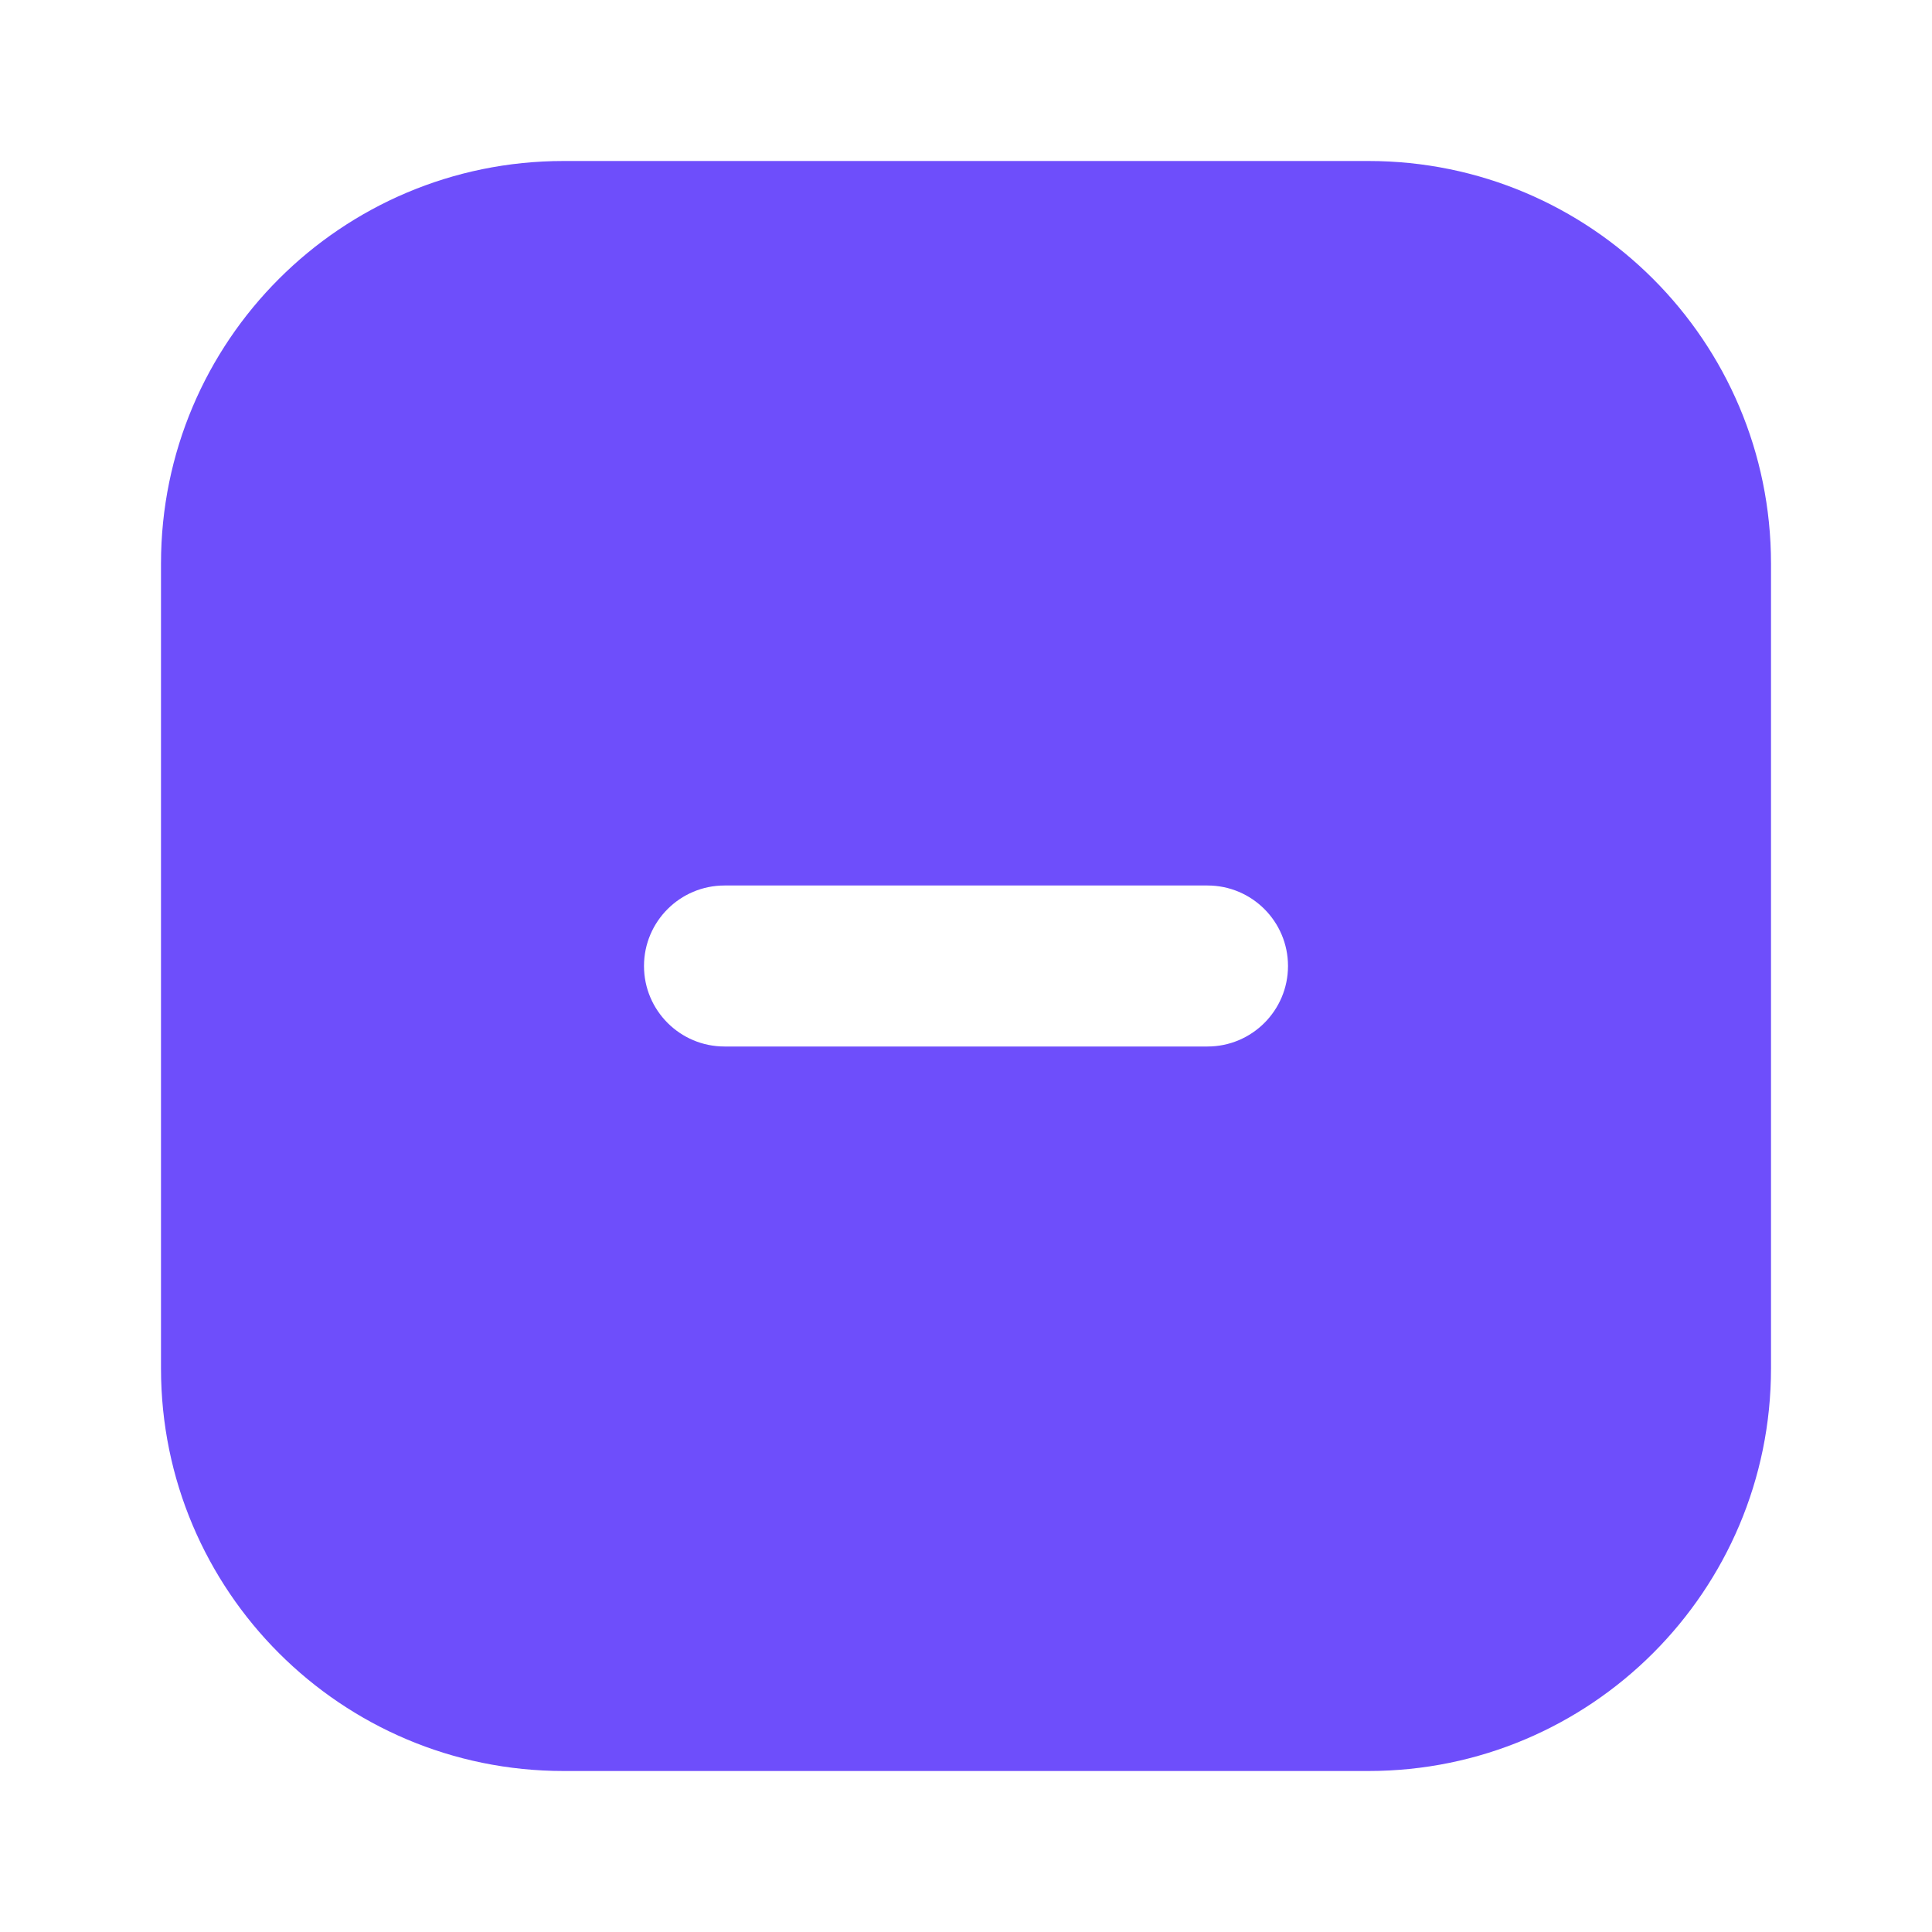
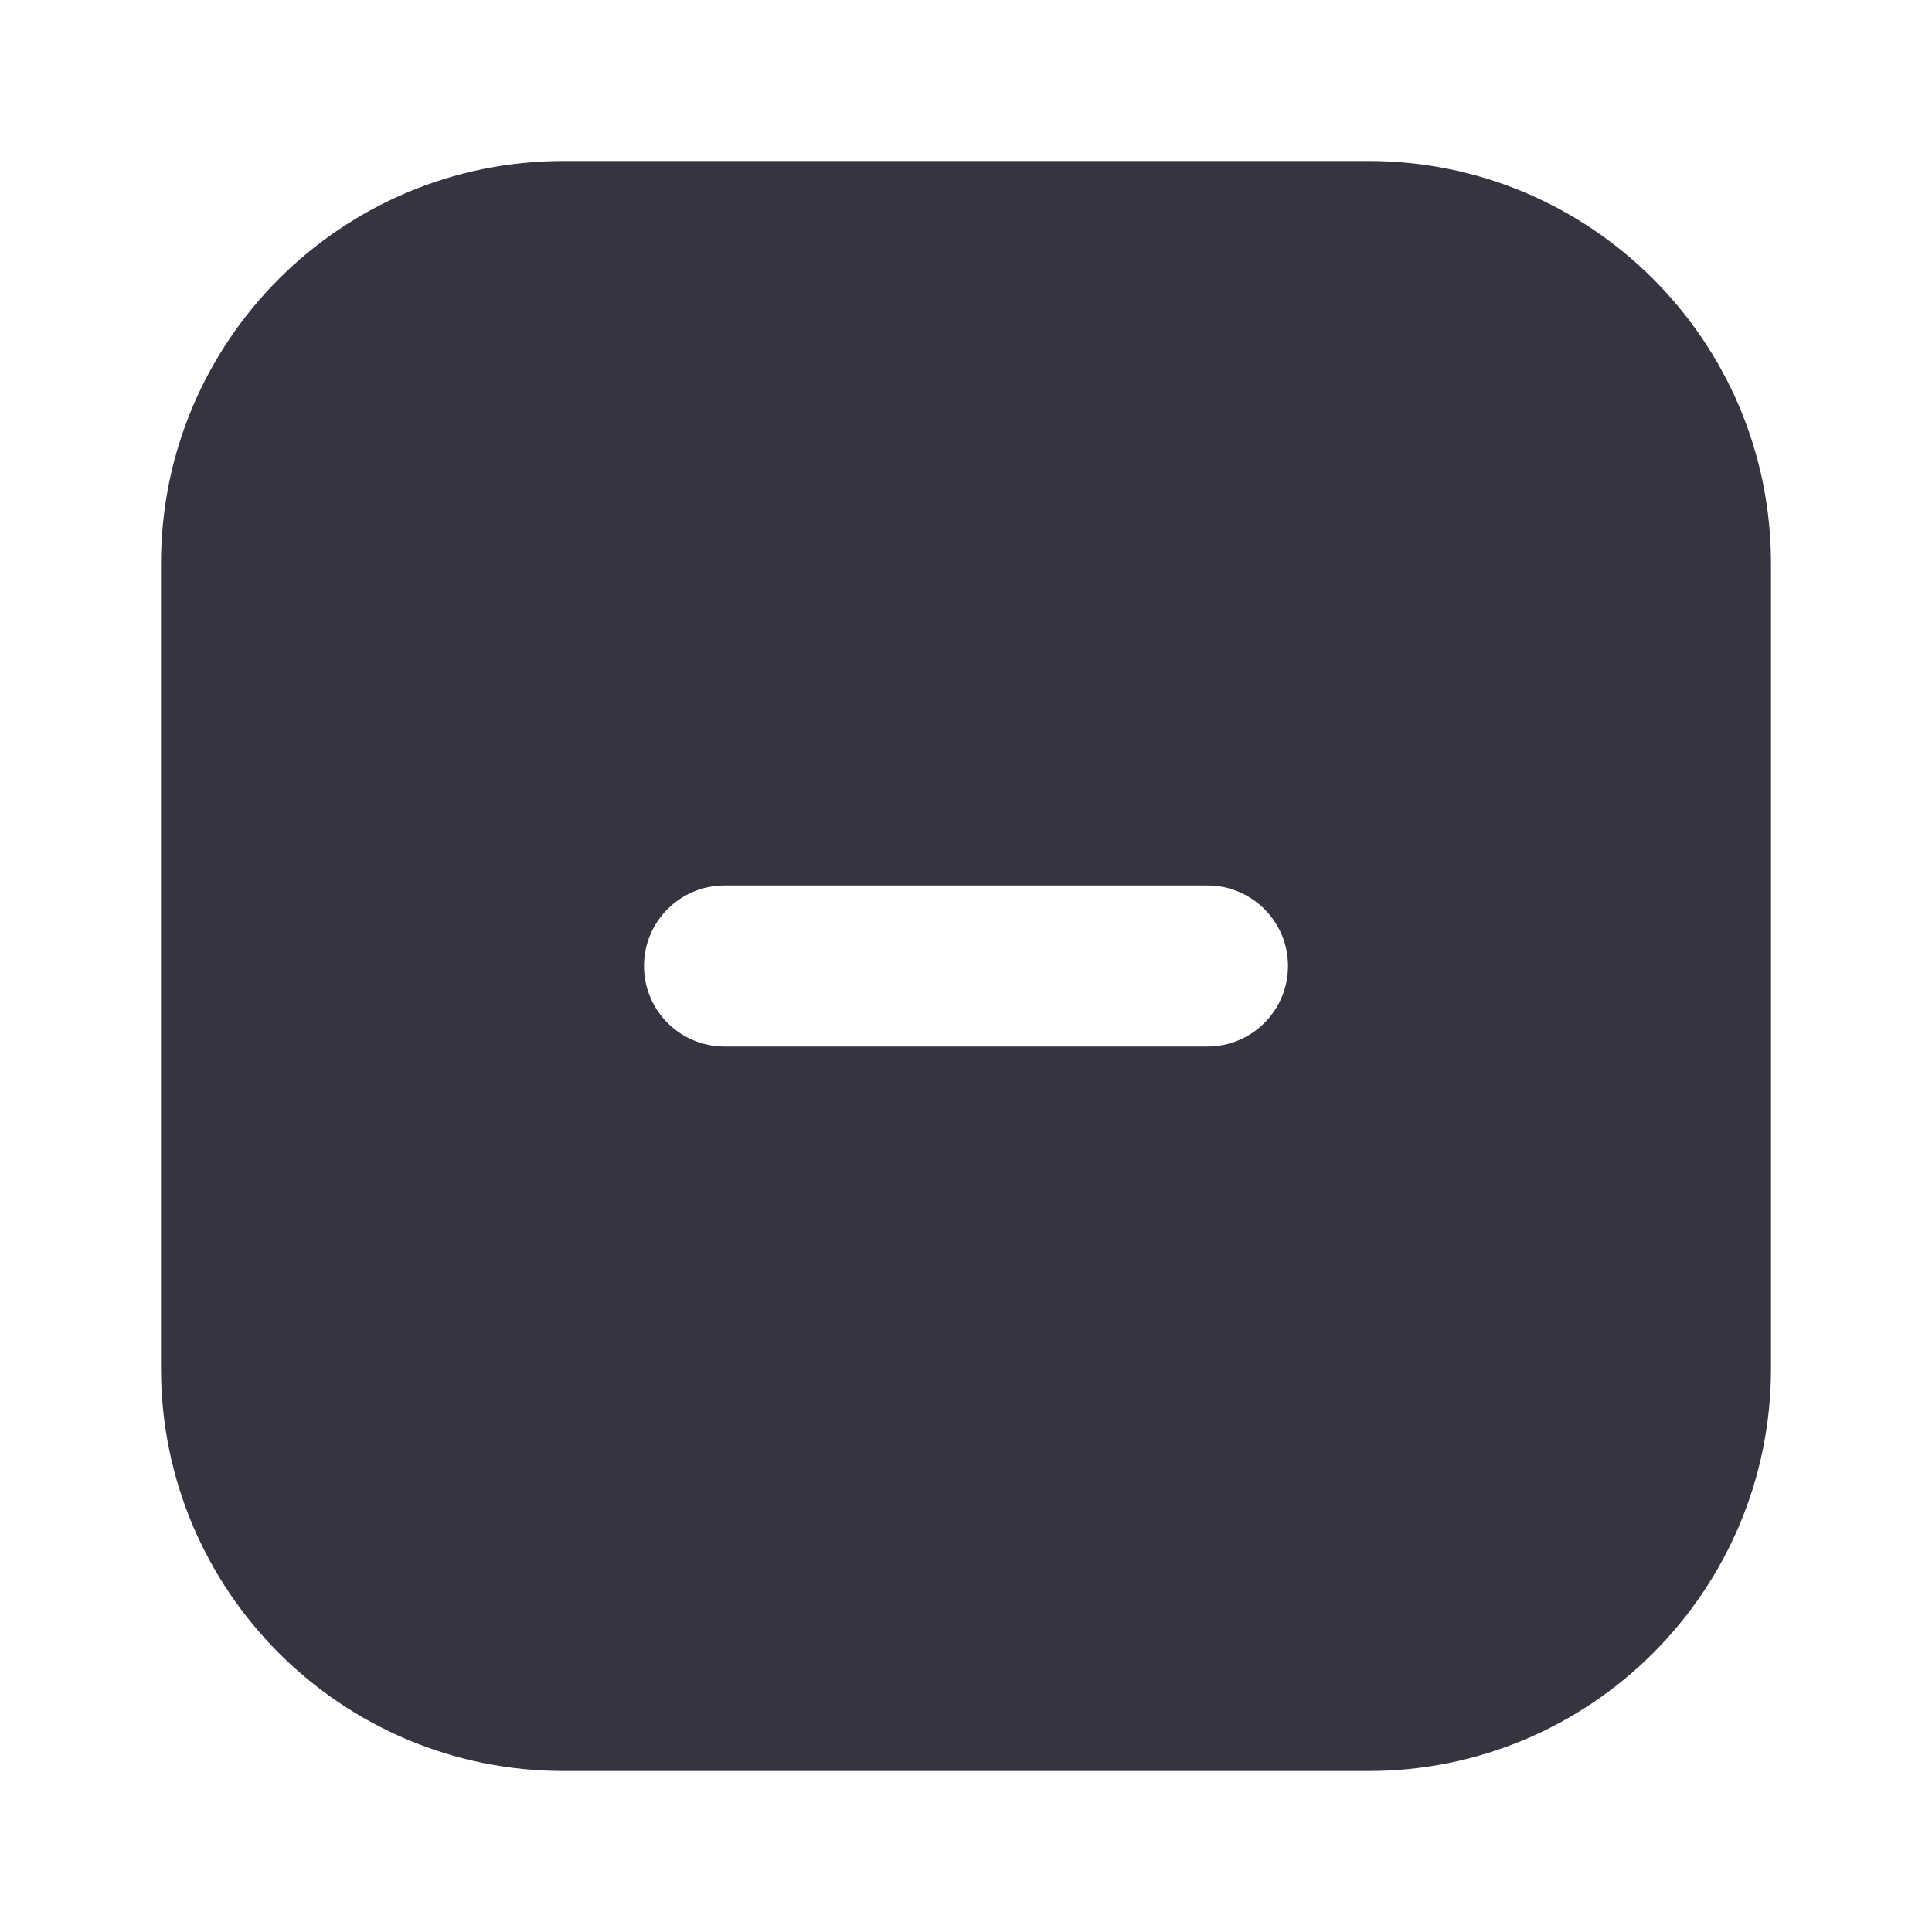
- <svg xmlns="http://www.w3.org/2000/svg" width="24" height="24" viewBox="0 0 24 24">
-   <path fill-rule="evenodd" clip-rule="evenodd" d="M7 2C4.239 2 2 4.239 2 7V17C2 19.761 4.239 22 7 22H17C19.761 22 22 19.761 22 17V7C22 4.239 19.761 2 17 2H7ZM9 13H15C15.552 13 16 12.552 16 12C16 11.448 15.552 11 15 11H9C8.448 11 8 11.448 8 12C8 12.552 8.448 13 9 13Z" fill="#6E4EFB" />
+ <svg xmlns="http://www.w3.org/2000/svg" preserveAspectRatio="xMidYMid meet" viewBox="0 0 24 24" fill="none">
+   <path fill-rule="evenodd" clip-rule="evenodd" d="M7 2C4.239 2 2 4.239 2 7V17C2 19.761 4.239 22 7 22H17C19.761 22 22 19.761 22 17V7C22 4.239 19.761 2 17 2H7ZM9 13H15C15.552 13 16 12.552 16 12C16 11.448 15.552 11 15 11H9C8.448 11 8 11.448 8 12C8 12.552 8.448 13 9 13Z" fill="#363440" />
</svg>
